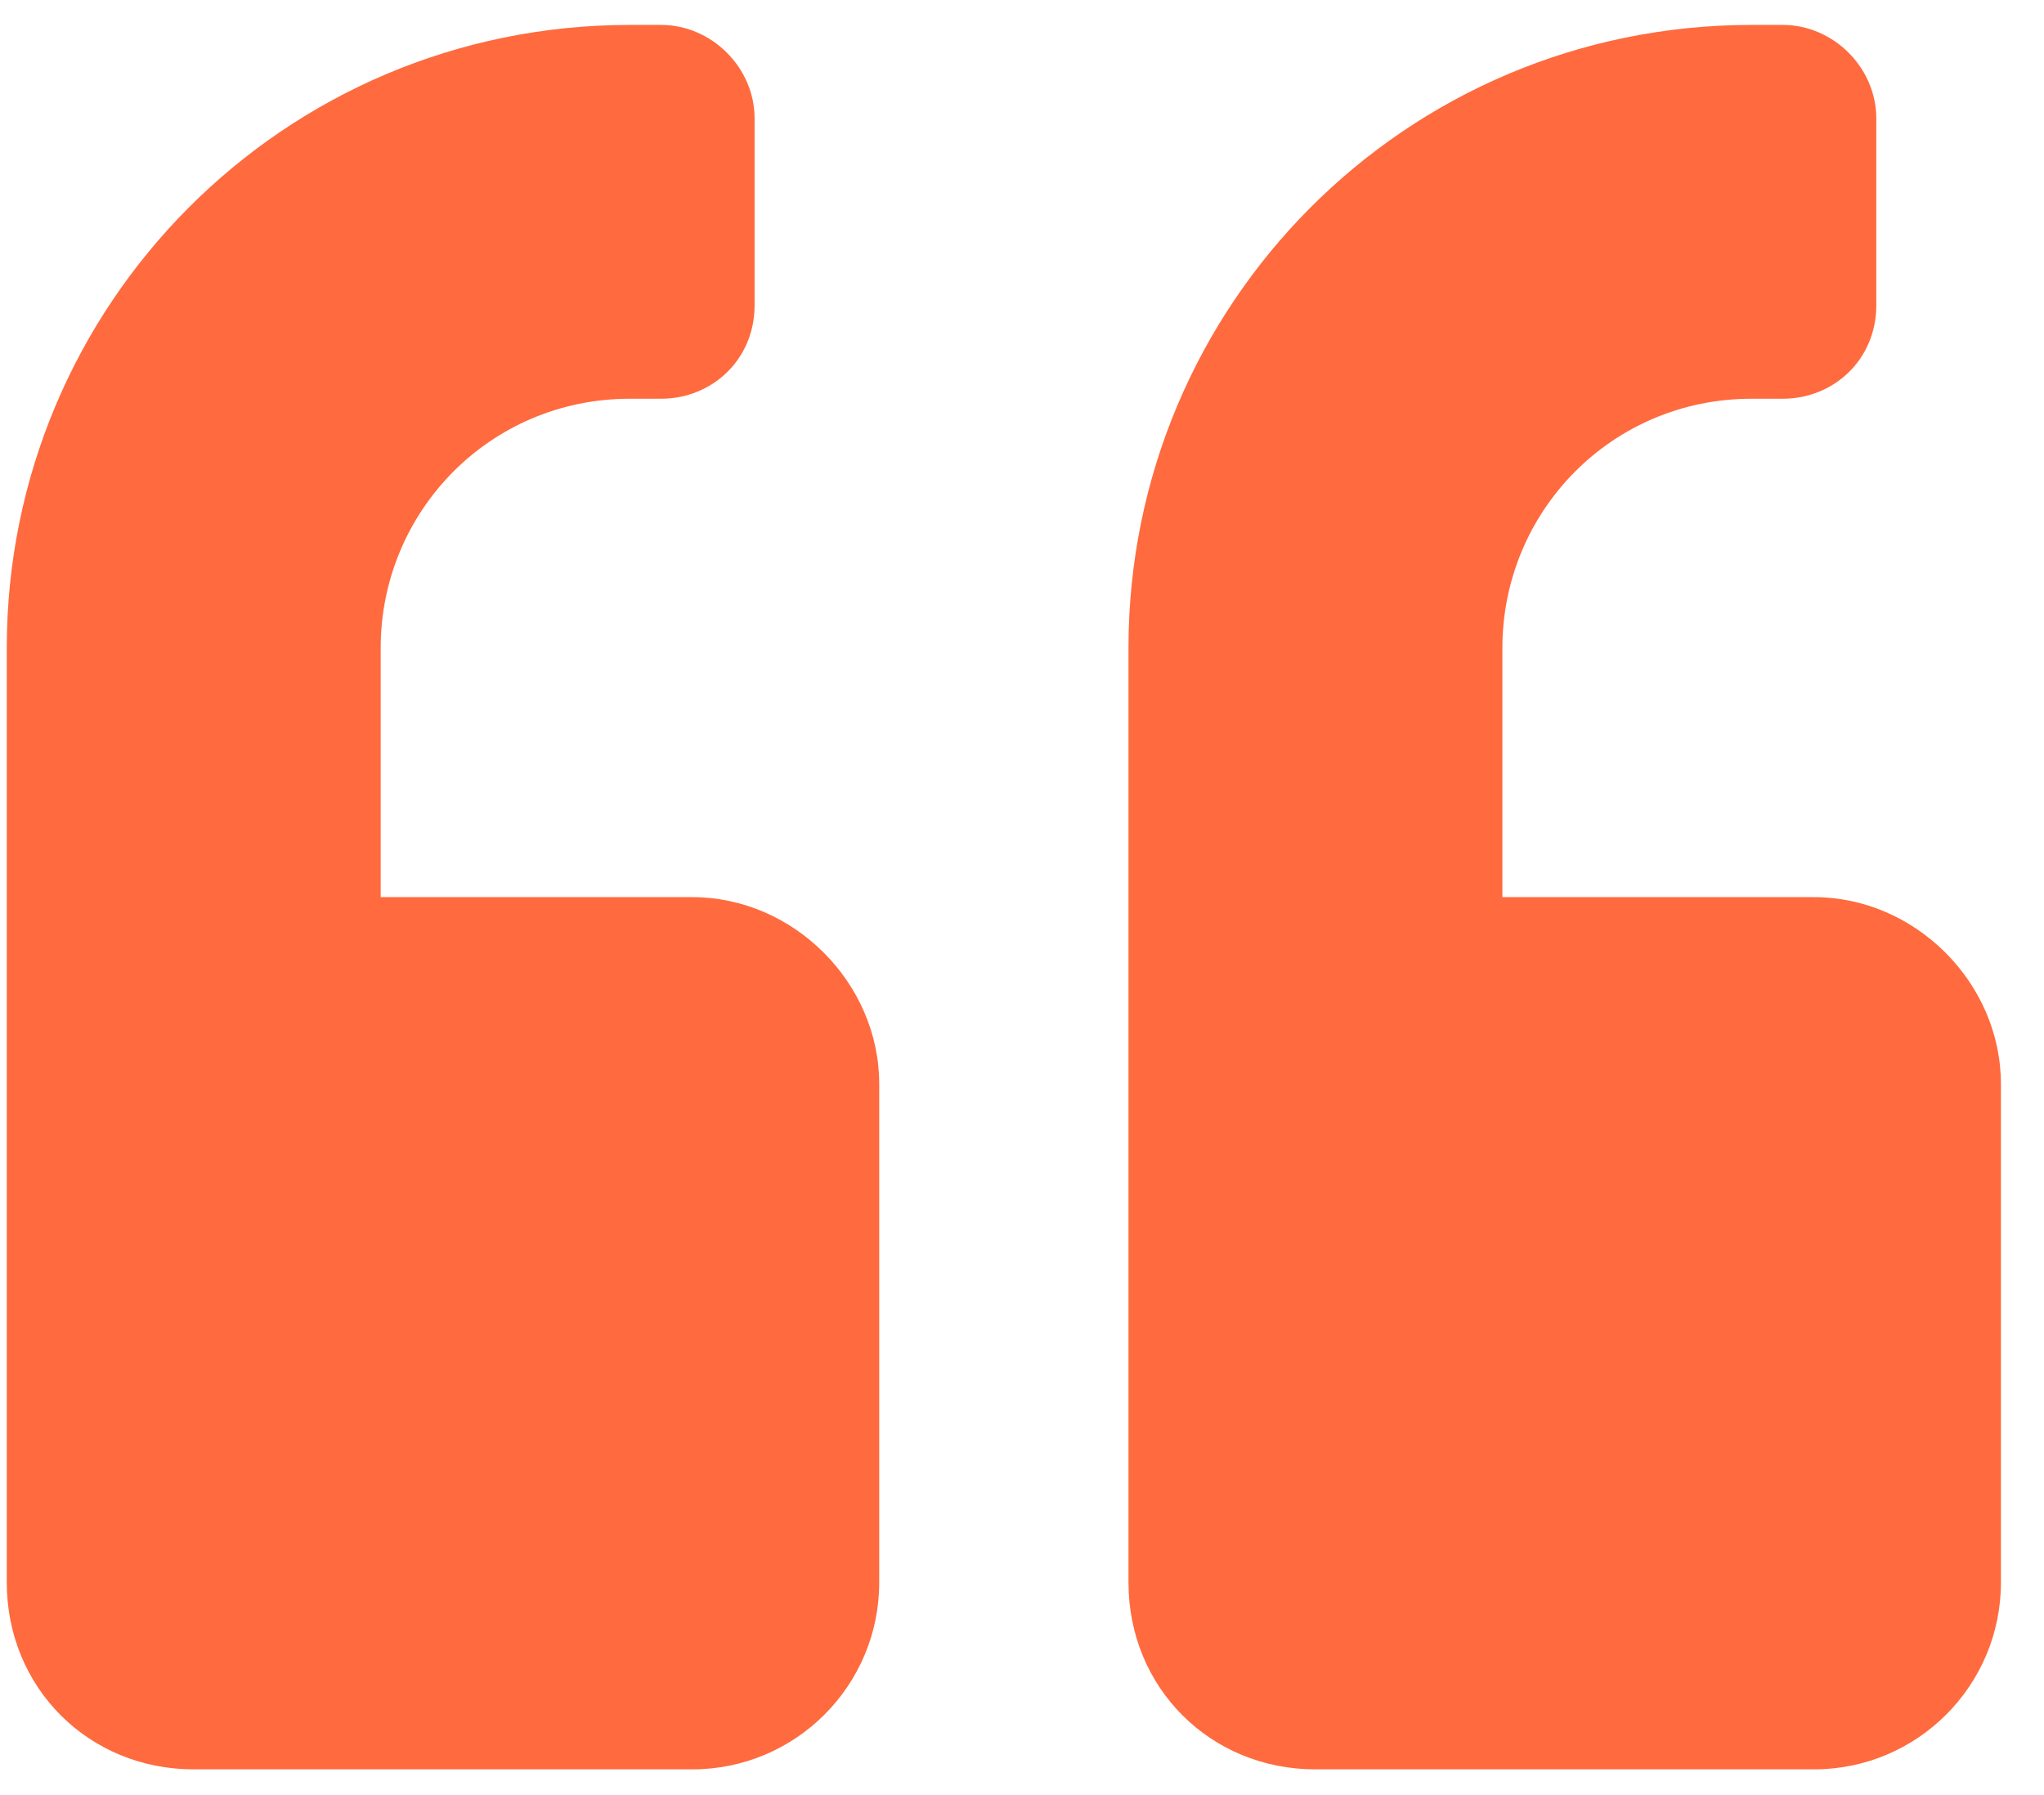
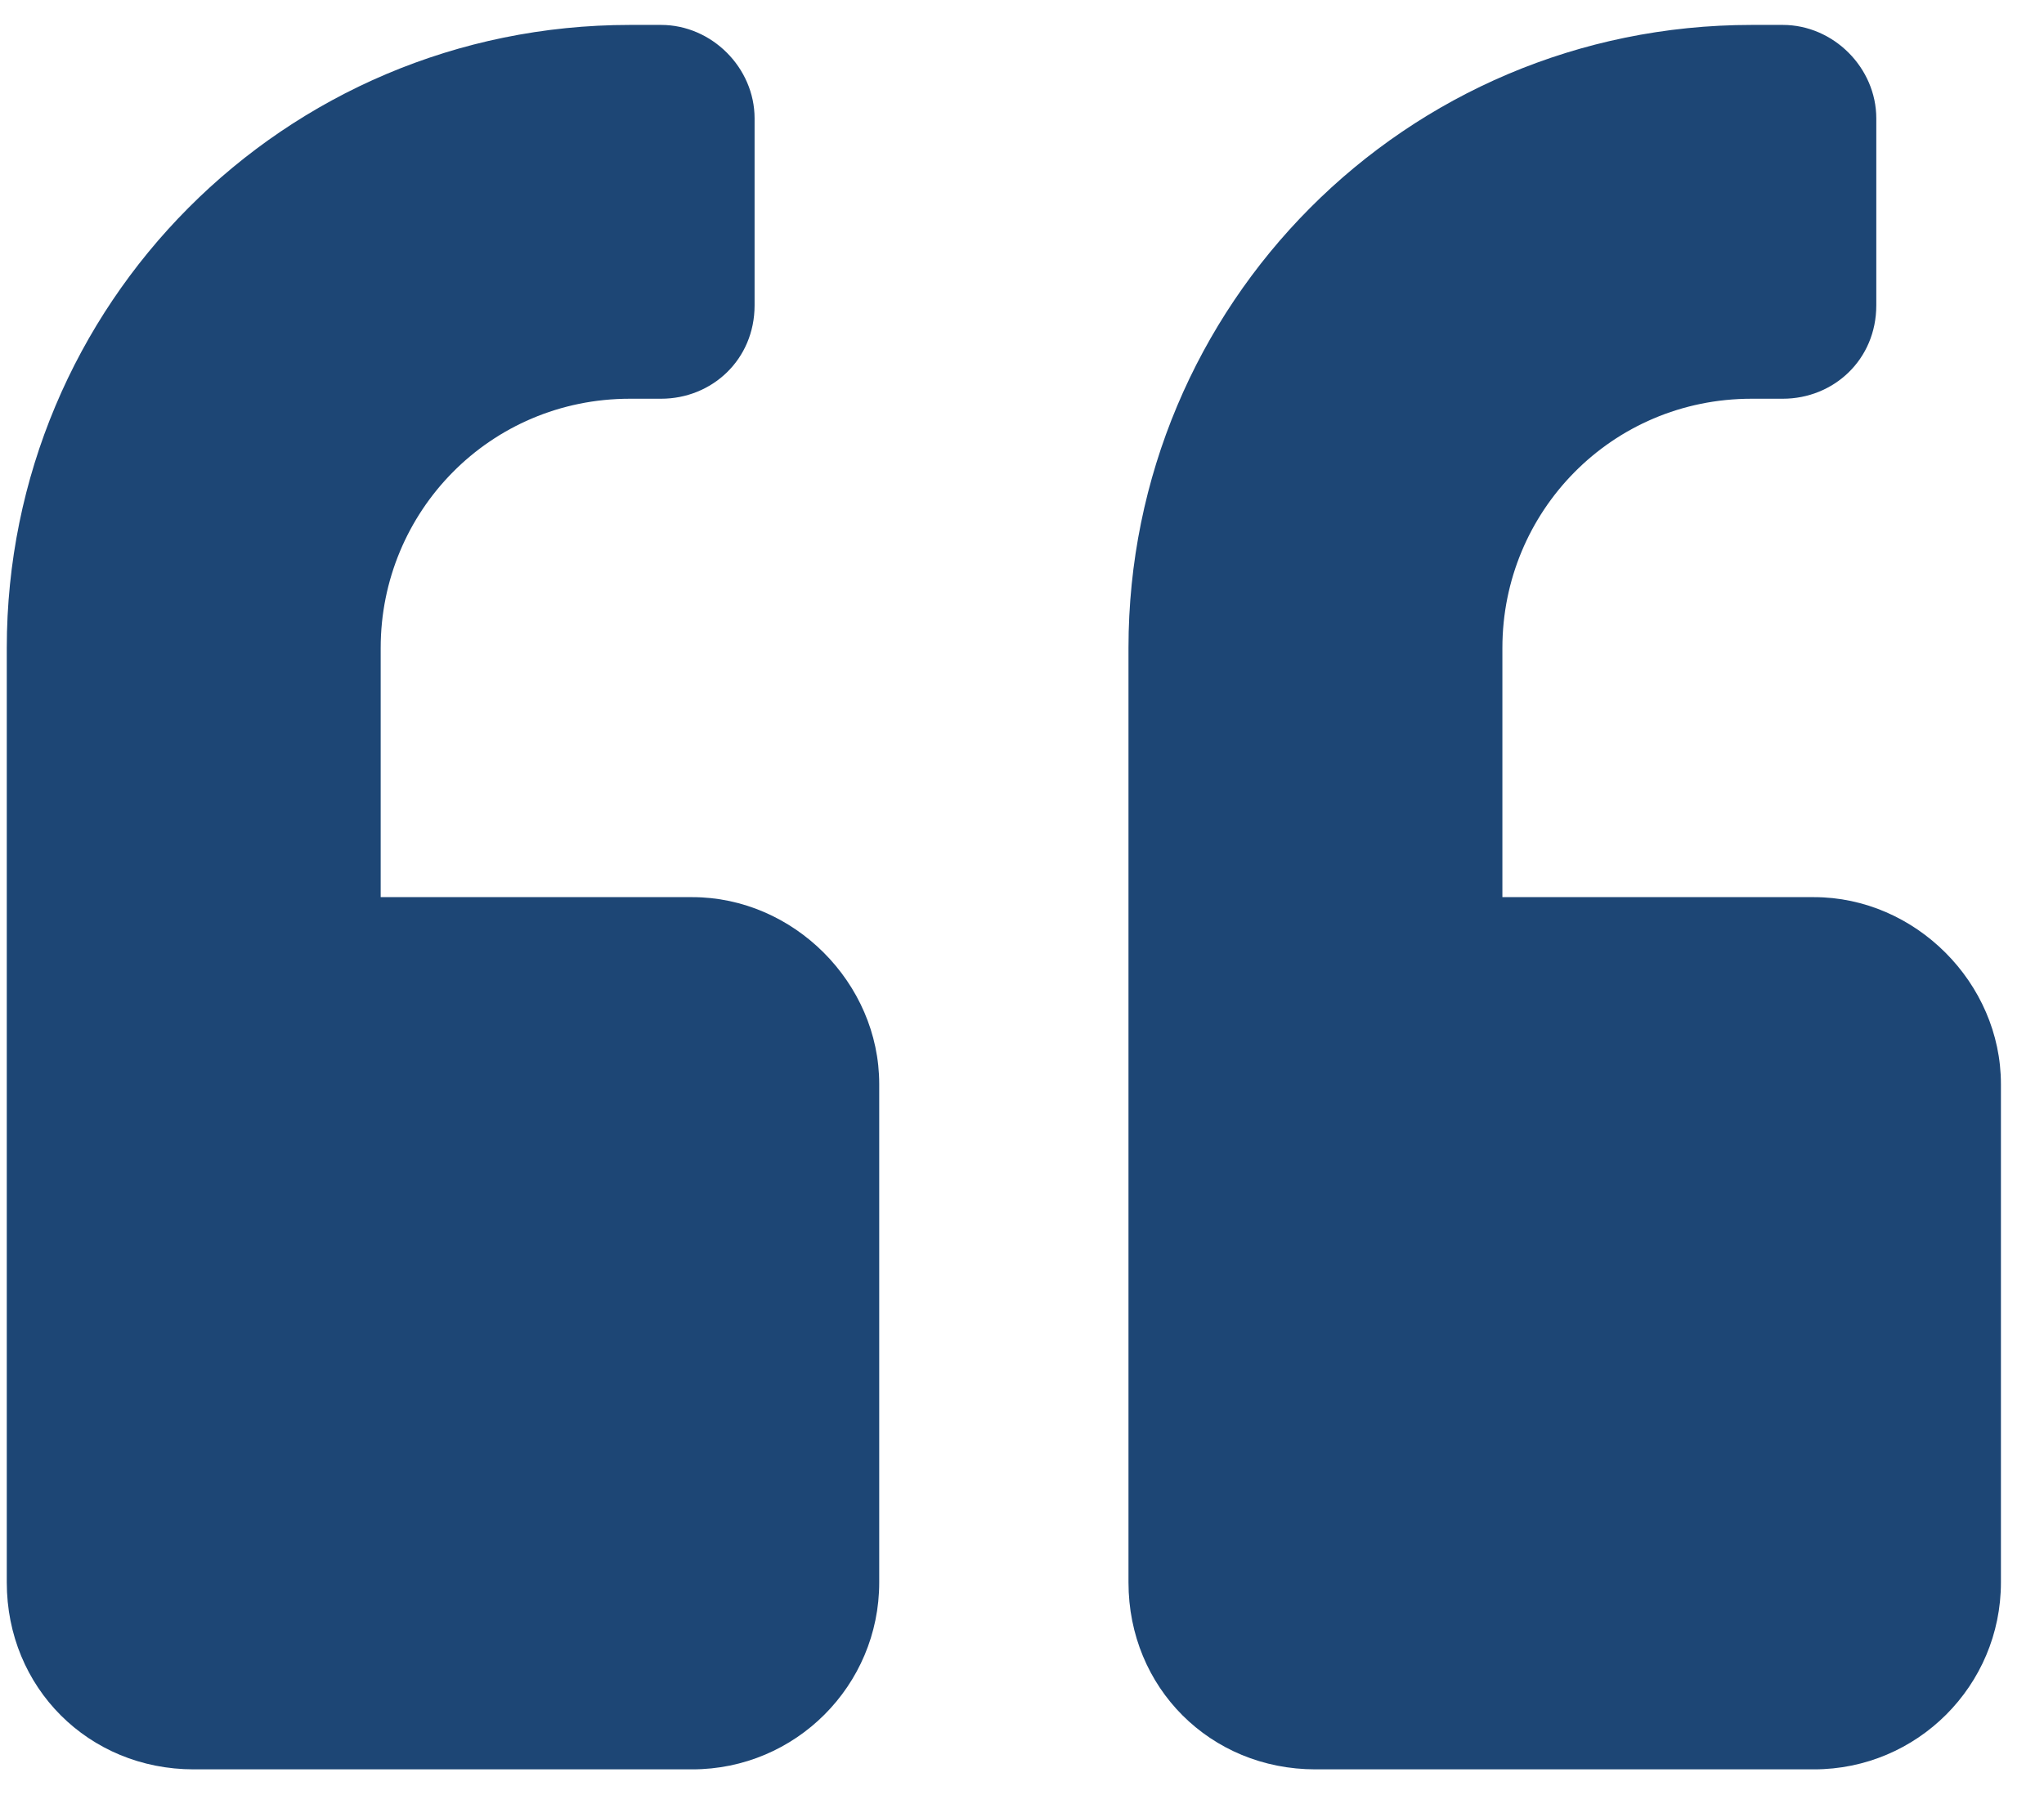
<svg xmlns="http://www.w3.org/2000/svg" width="41" height="36" fill="none">
-   <path fill="#FF6A3E" d="M36.386 18h-6.25v-5c0-2.734 2.188-5 5-5h.625c1.016 0 1.875-.781 1.875-1.875v-3.75c0-1.016-.86-1.875-1.875-1.875h-.625c-6.953 0-12.5 5.625-12.5 12.5v18.75c0 2.11 1.64 3.75 3.75 3.75h10a3.75 3.75 0 0 0 3.75-3.75v-10c0-2.031-1.719-3.75-3.75-3.75Zm-22.5 0h-6.25v-5c0-2.734 2.188-5 5-5h.625c1.016 0 1.875-.781 1.875-1.875v-3.75c0-1.016-.86-1.875-1.875-1.875h-.625C5.683.5.136 6.125.136 13v18.75c0 2.11 1.64 3.75 3.75 3.75h10a3.75 3.75 0 0 0 3.75-3.75v-10c0-2.031-1.718-3.75-3.75-3.75Z" />
+   <path fill="#1D4675" d="M36.386 18h-6.25v-5c0-2.734 2.188-5 5-5h.625c1.016 0 1.875-.781 1.875-1.875v-3.75c0-1.016-.86-1.875-1.875-1.875h-.625c-6.953 0-12.5 5.625-12.5 12.5v18.75c0 2.11 1.64 3.75 3.75 3.75h10a3.75 3.75 0 0 0 3.75-3.75v-10c0-2.031-1.719-3.75-3.75-3.75Zm-22.5 0h-6.25v-5c0-2.734 2.188-5 5-5h.625c1.016 0 1.875-.781 1.875-1.875v-3.75c0-1.016-.86-1.875-1.875-1.875h-.625C5.683.5.136 6.125.136 13v18.75c0 2.11 1.64 3.75 3.75 3.75h10a3.75 3.75 0 0 0 3.75-3.75v-10c0-2.031-1.718-3.75-3.75-3.75Z" />
</svg>
